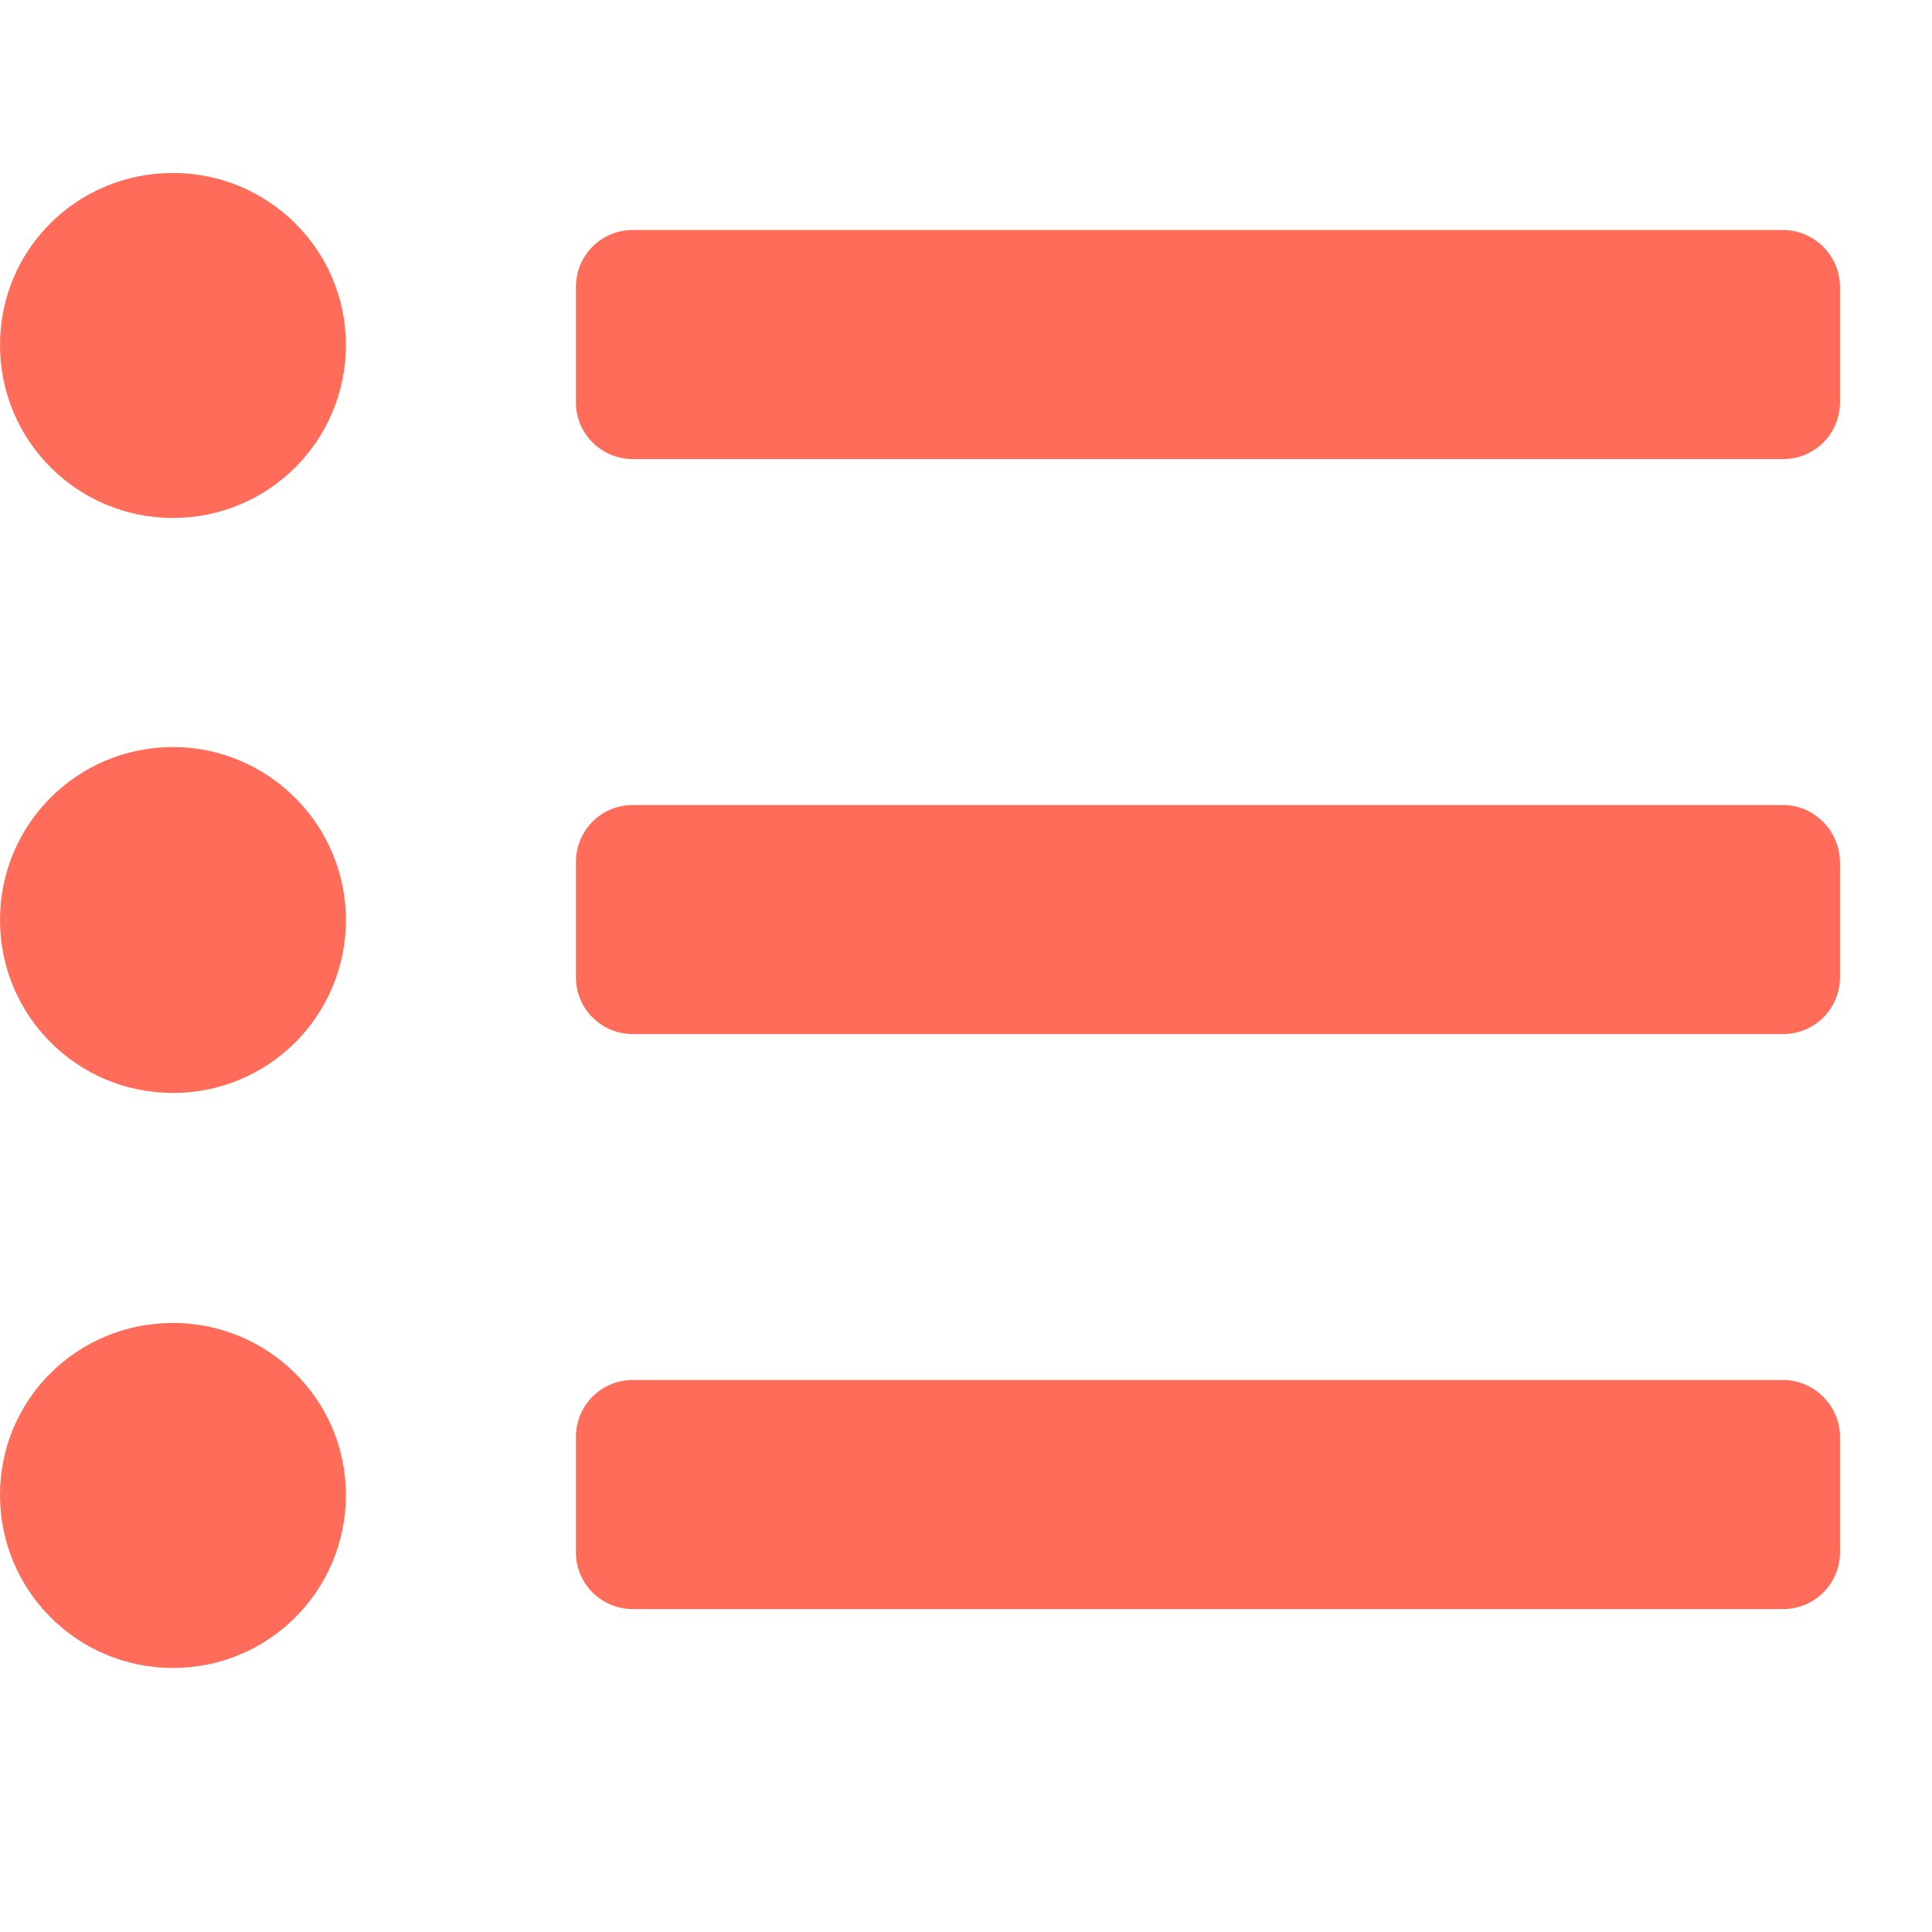
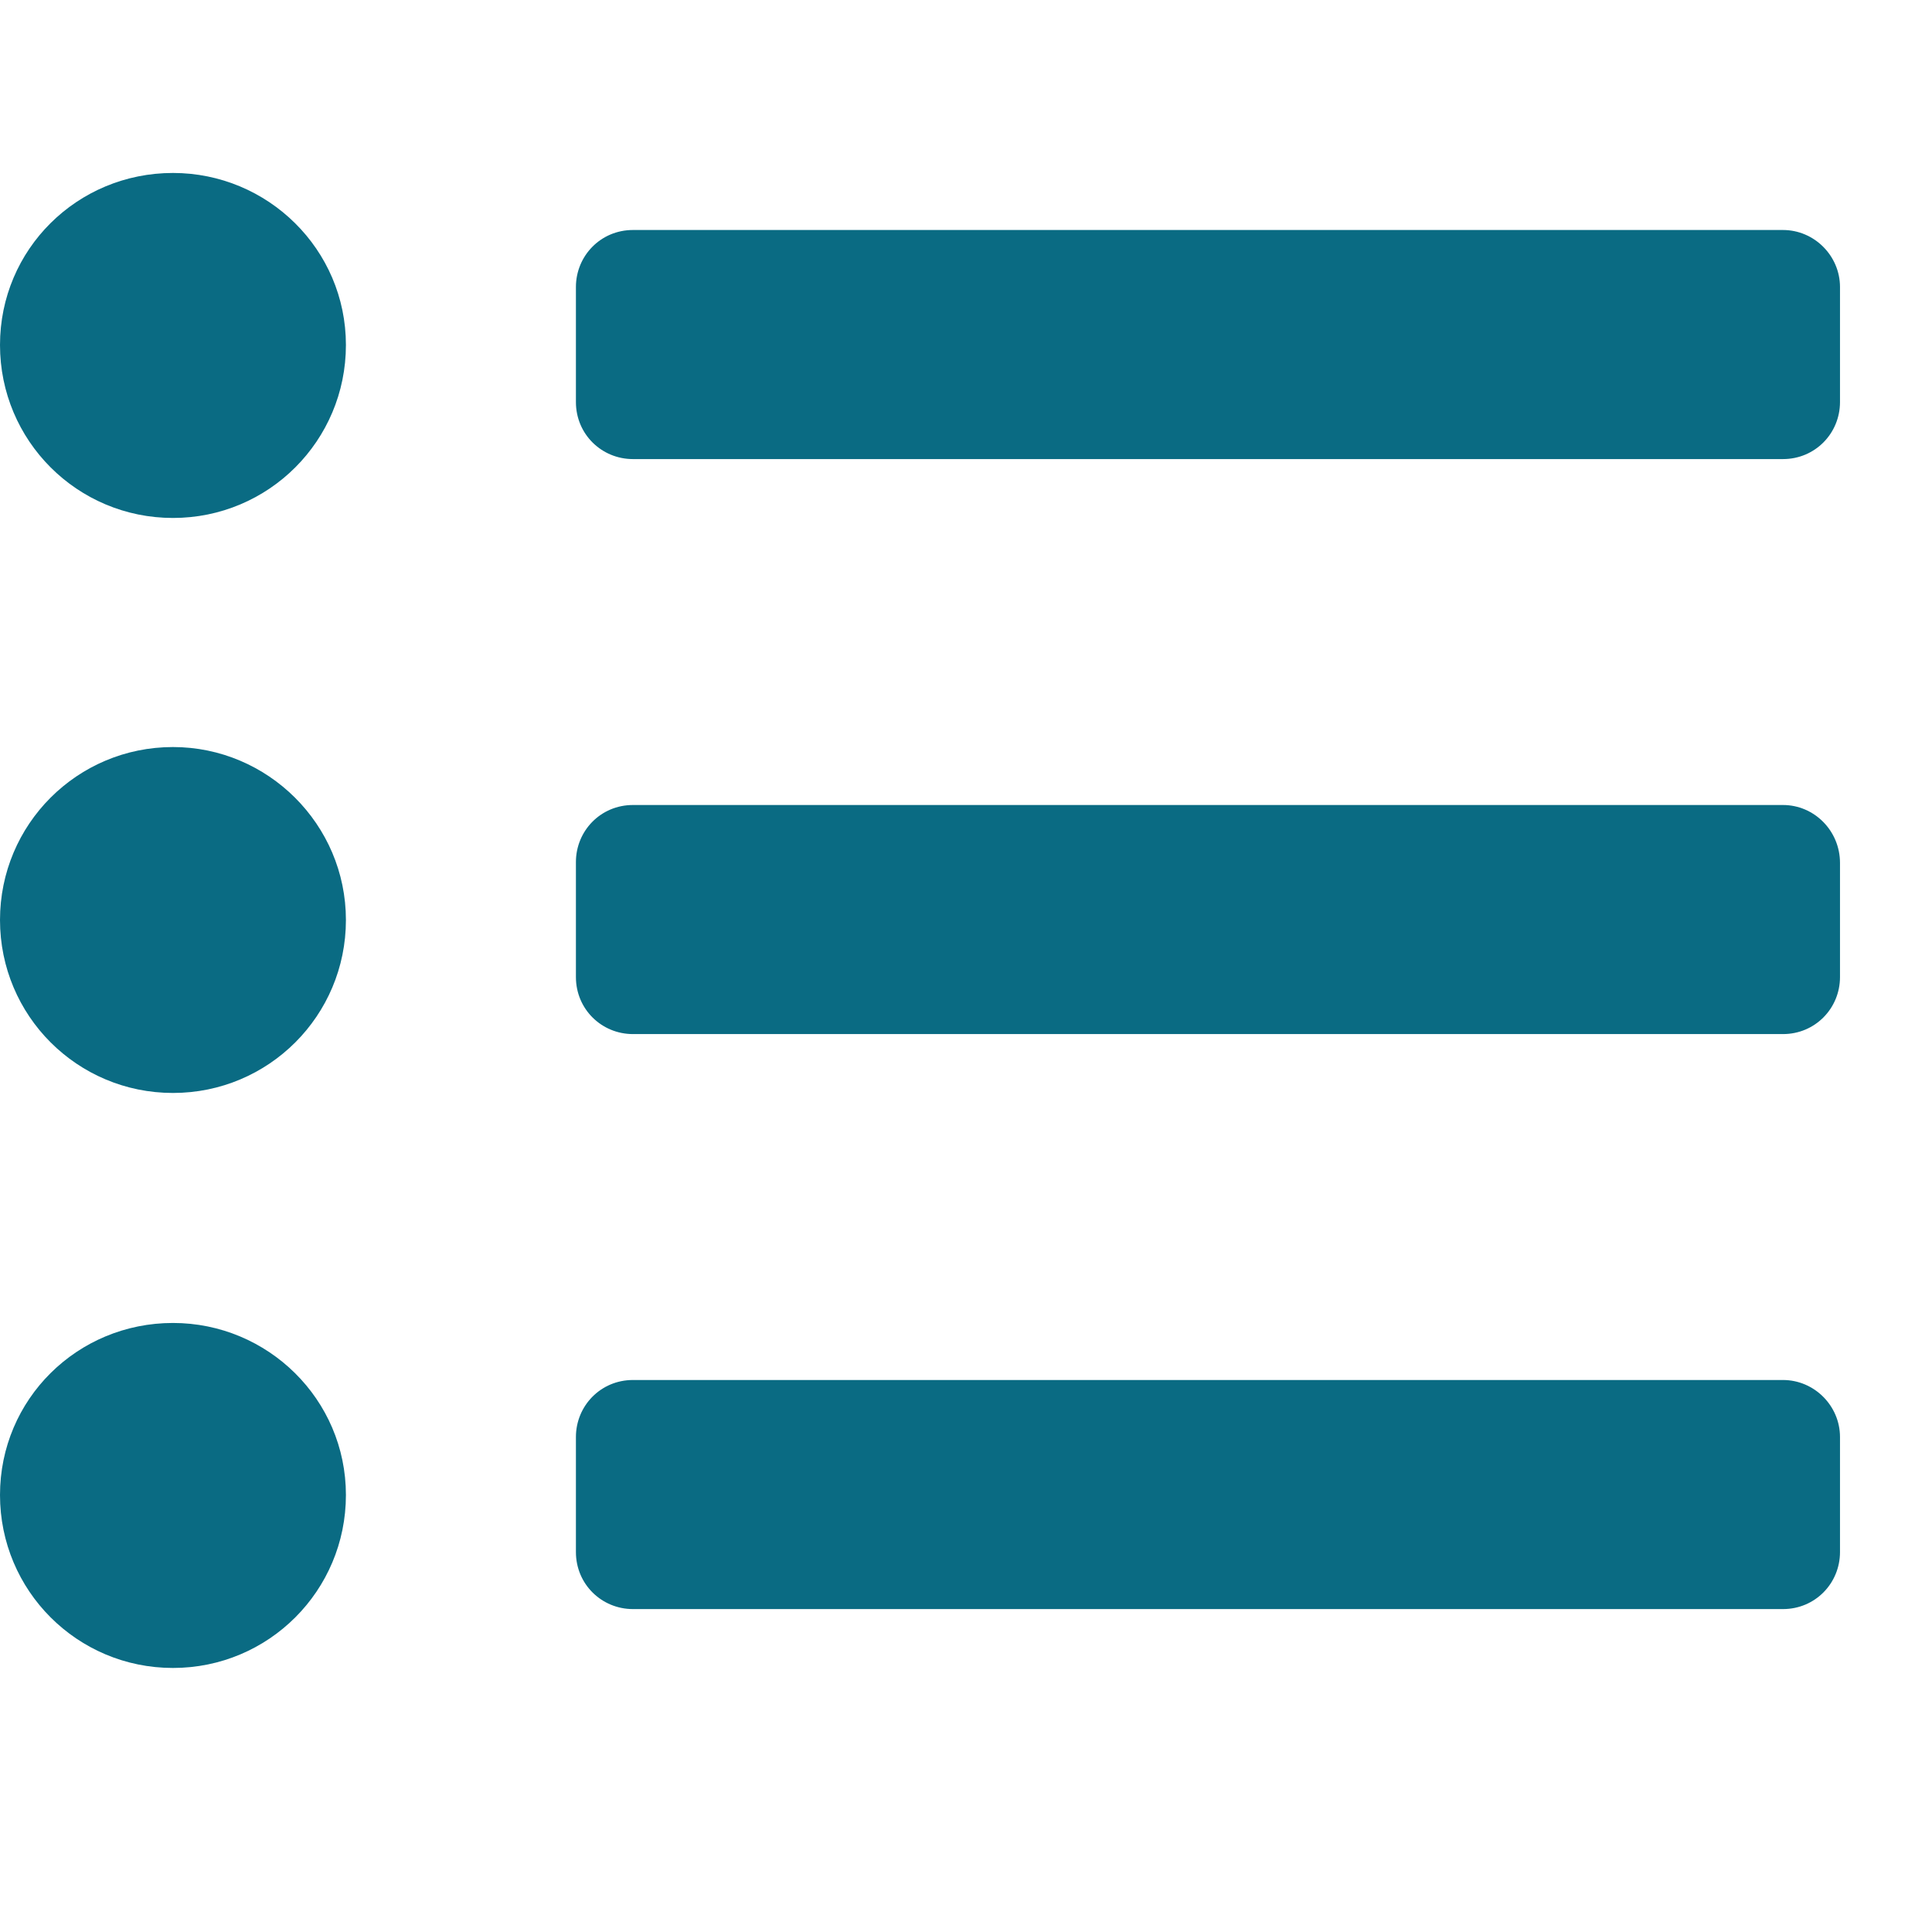
<svg xmlns="http://www.w3.org/2000/svg" version="1.1" id="Layer_1" focusable="false" x="0px" y="0px" viewBox="0 0 210 210" width="60" height="60" xml:space="preserve">
  <style type="text/css">
-     .st0{fill:#FF6D5A;}
+     .st0{fill:#0a6b83;}
</style>
  <path class="st0" d="M18.8,18.8C8.4,18.8,0,27.1,0,37.5s8.4,18.8,18.8,18.8s18.8-8.4,18.8-18.8S29.1,18.8,18.8,18.8z M18.8,81.2     C8.4,81.2,0,89.6,0,100s8.4,18.8,18.8,18.8s18.8-8.4,18.8-18.8S29.1,81.2,18.8,81.2z M18.8,143.8C8.4,143.8,0,152.1,0,162.5     s8.4,18.8,18.8,18.8s18.8-8.4,18.8-18.8S29.1,143.8,18.8,143.8z M193.8,150h-125c-3.5,0-6.2,2.8-6.2,6.2v12.5c0,3.5,2.8,6.2,6.2,6.2     h125c3.5,0,6.2-2.8,6.2-6.2v-12.5C200,152.8,197.2,150,193.8,150z M193.8,25h-125c-3.5,0-6.2,2.8-6.2,6.2v12.5     c0,3.5,2.8,6.2,6.2,6.2h125c3.5,0,6.2-2.8,6.2-6.2V31.2C200,27.8,197.2,25,193.8,25z M193.8,87.5h-125c-3.5,0-6.2,2.8-6.2,6.2v12.5     c0,3.5,2.8,6.2,6.2,6.2h125c3.5,0,6.2-2.8,6.2-6.2V93.8C200,90.3,197.2,87.5,193.8,87.5z" />
</svg>
